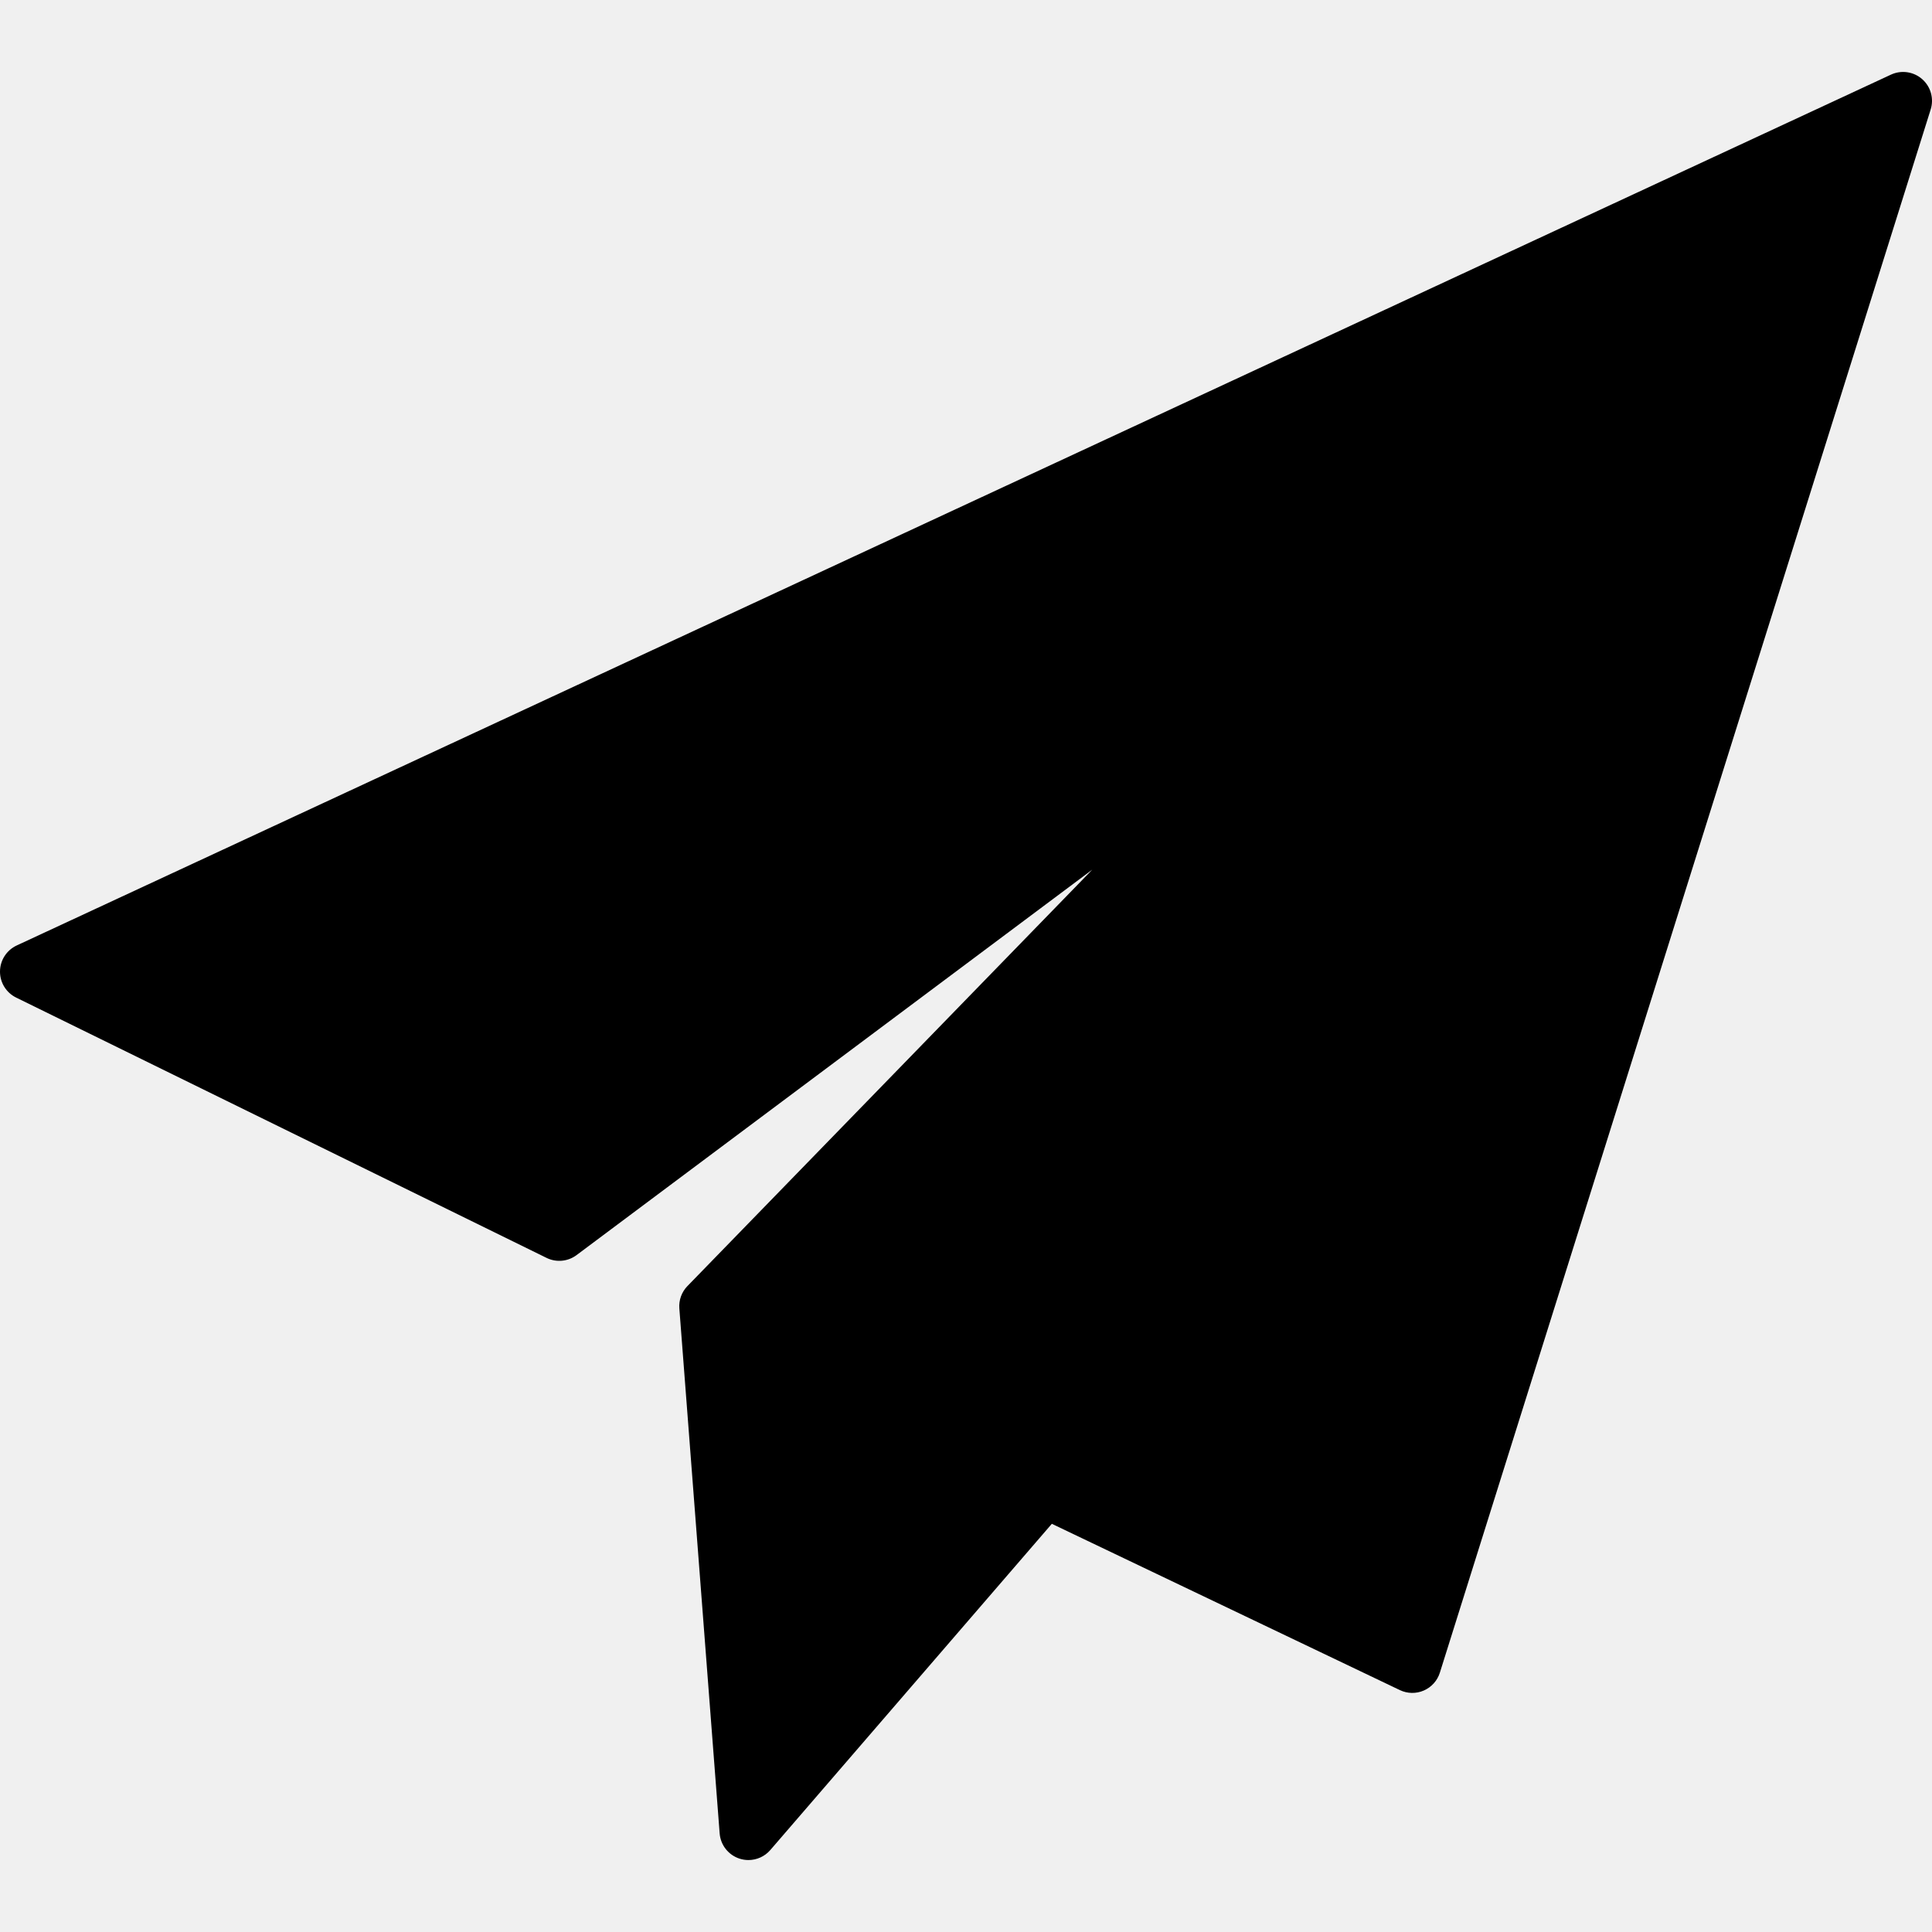
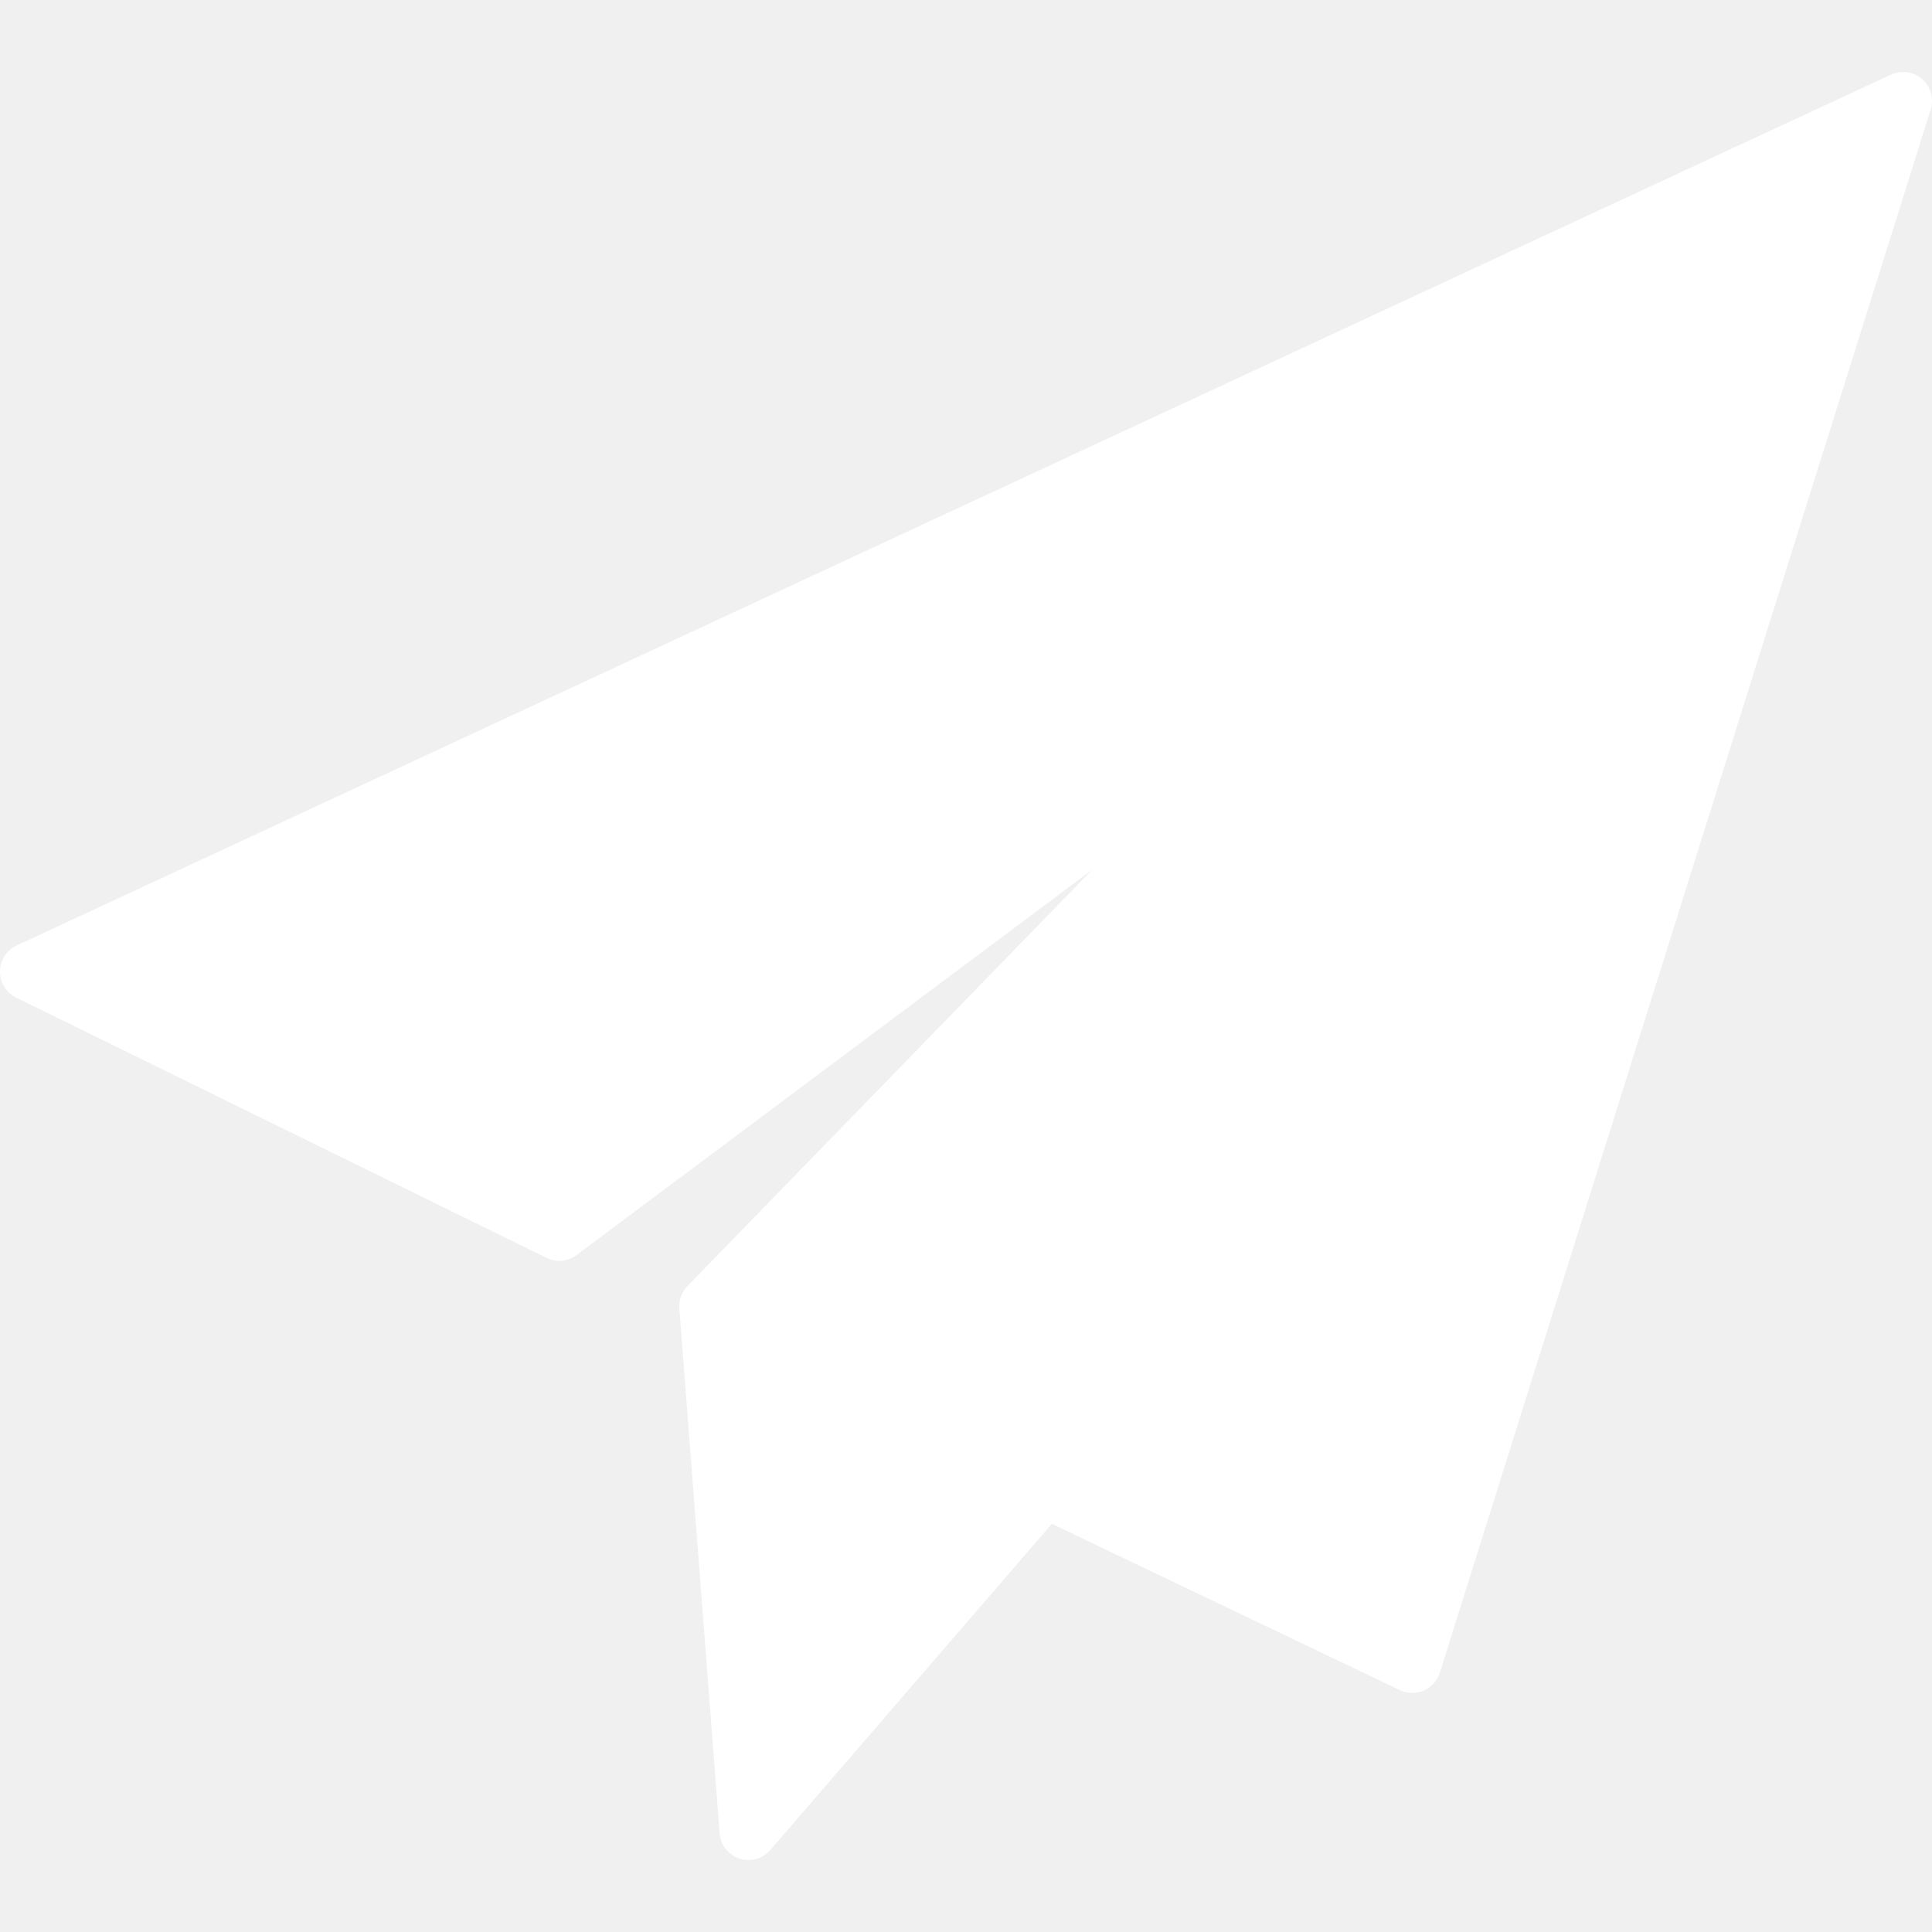
- <svg xmlns="http://www.w3.org/2000/svg" version="1.1" id="Capa_1" x="0px" y="0px" viewBox="0 0 334.5 334.5" style="enable-background:new 0 0 334.5 334.5;" xml:space="preserve">
-   <path d="M332.797,13.699c-1.489-1.306-3.608-1.609-5.404-0.776L2.893,163.695c-1.747,0.812-2.872,2.555-2.893,4.481  s1.067,3.693,2.797,4.542l91.833,45.068c1.684,0.827,3.692,0.64,5.196-0.484l89.287-66.734l-70.094,72.1  c-1,1.029-1.51,2.438-1.4,3.868l6.979,90.889c0.155,2.014,1.505,3.736,3.424,4.367c0.513,0.168,1.04,0.25,1.561,0.25  c1.429,0,2.819-0.613,3.786-1.733l48.742-56.482l60.255,28.79c1.308,0.625,2.822,0.651,4.151,0.073  c1.329-0.579,2.341-1.705,2.775-3.087L334.27,18.956C334.864,17.066,334.285,15.005,332.797,13.699z" />
-   <g>
- </g>
-   <g>
- </g>
-   <g>
- </g>
-   <g>
- </g>
-   <g>
- </g>
-   <g>
- </g>
-   <g>
- </g>
-   <g>
- </g>
-   <g>
- </g>
-   <g>
- </g>
-   <g>
- </g>
-   <g>
- </g>
-   <g>
- </g>
-   <g>
- </g>
-   <g>
- </g>
+ <svg xmlns="http://www.w3.org/2000/svg" version="1.1" x="0px" y="0px" viewBox="0 0 334.5 334.5" style="enable-background:new 0 0 334.5 334.5;" xml:space="preserve" width="18px" height="18px">
+   <path fill="#ffffff" d="M332.797,13.699c-1.489-1.306-3.608-1.609-5.404-0.776L2.893,163.695c-1.747,0.812-2.872,2.555-2.893,4.481  s1.067,3.693,2.797,4.542l91.833,45.068c1.684,0.827,3.692,0.64,5.196-0.484l89.287-66.734l-70.094,72.1  c-1,1.029-1.51,2.438-1.4,3.868l6.979,90.889c0.155,2.014,1.505,3.736,3.424,4.367c0.513,0.168,1.04,0.25,1.561,0.25  c1.429,0,2.819-0.613,3.786-1.733l48.742-56.482l60.255,28.79c1.308,0.625,2.822,0.651,4.151,0.073  c1.329-0.579,2.341-1.705,2.775-3.087L334.27,18.956C334.864,17.066,334.285,15.005,332.797,13.699z" />
</svg>
